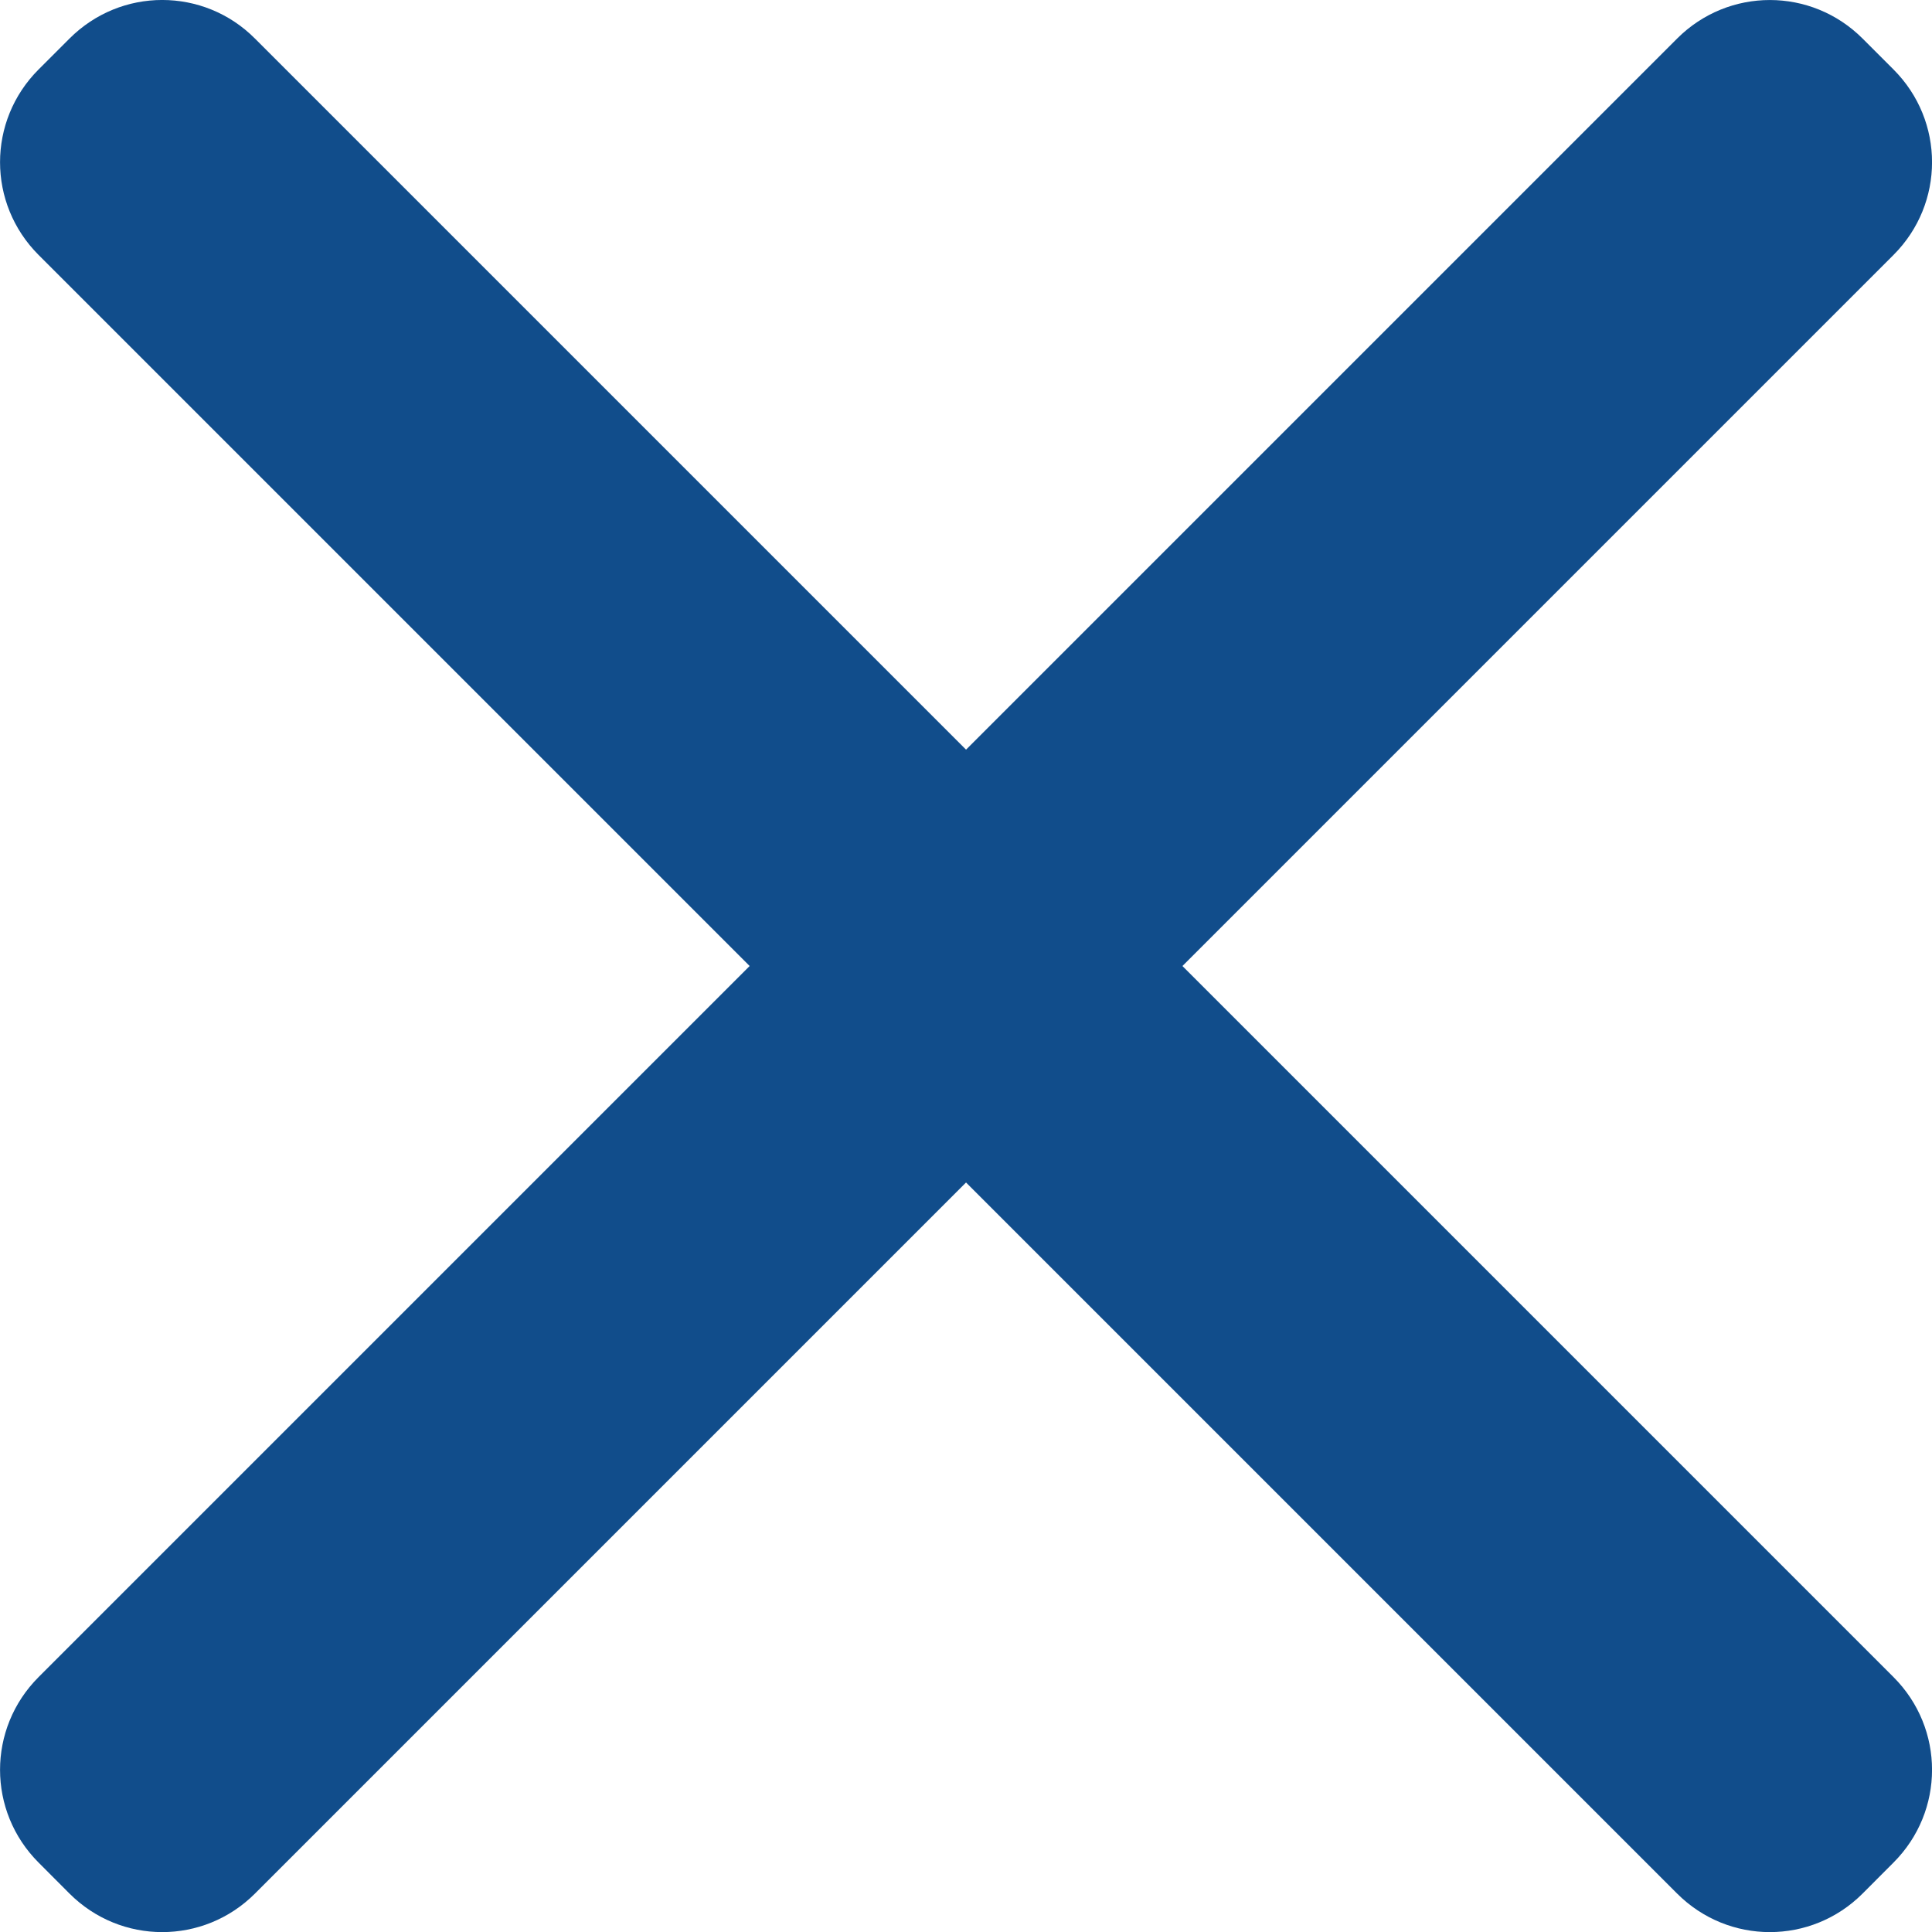
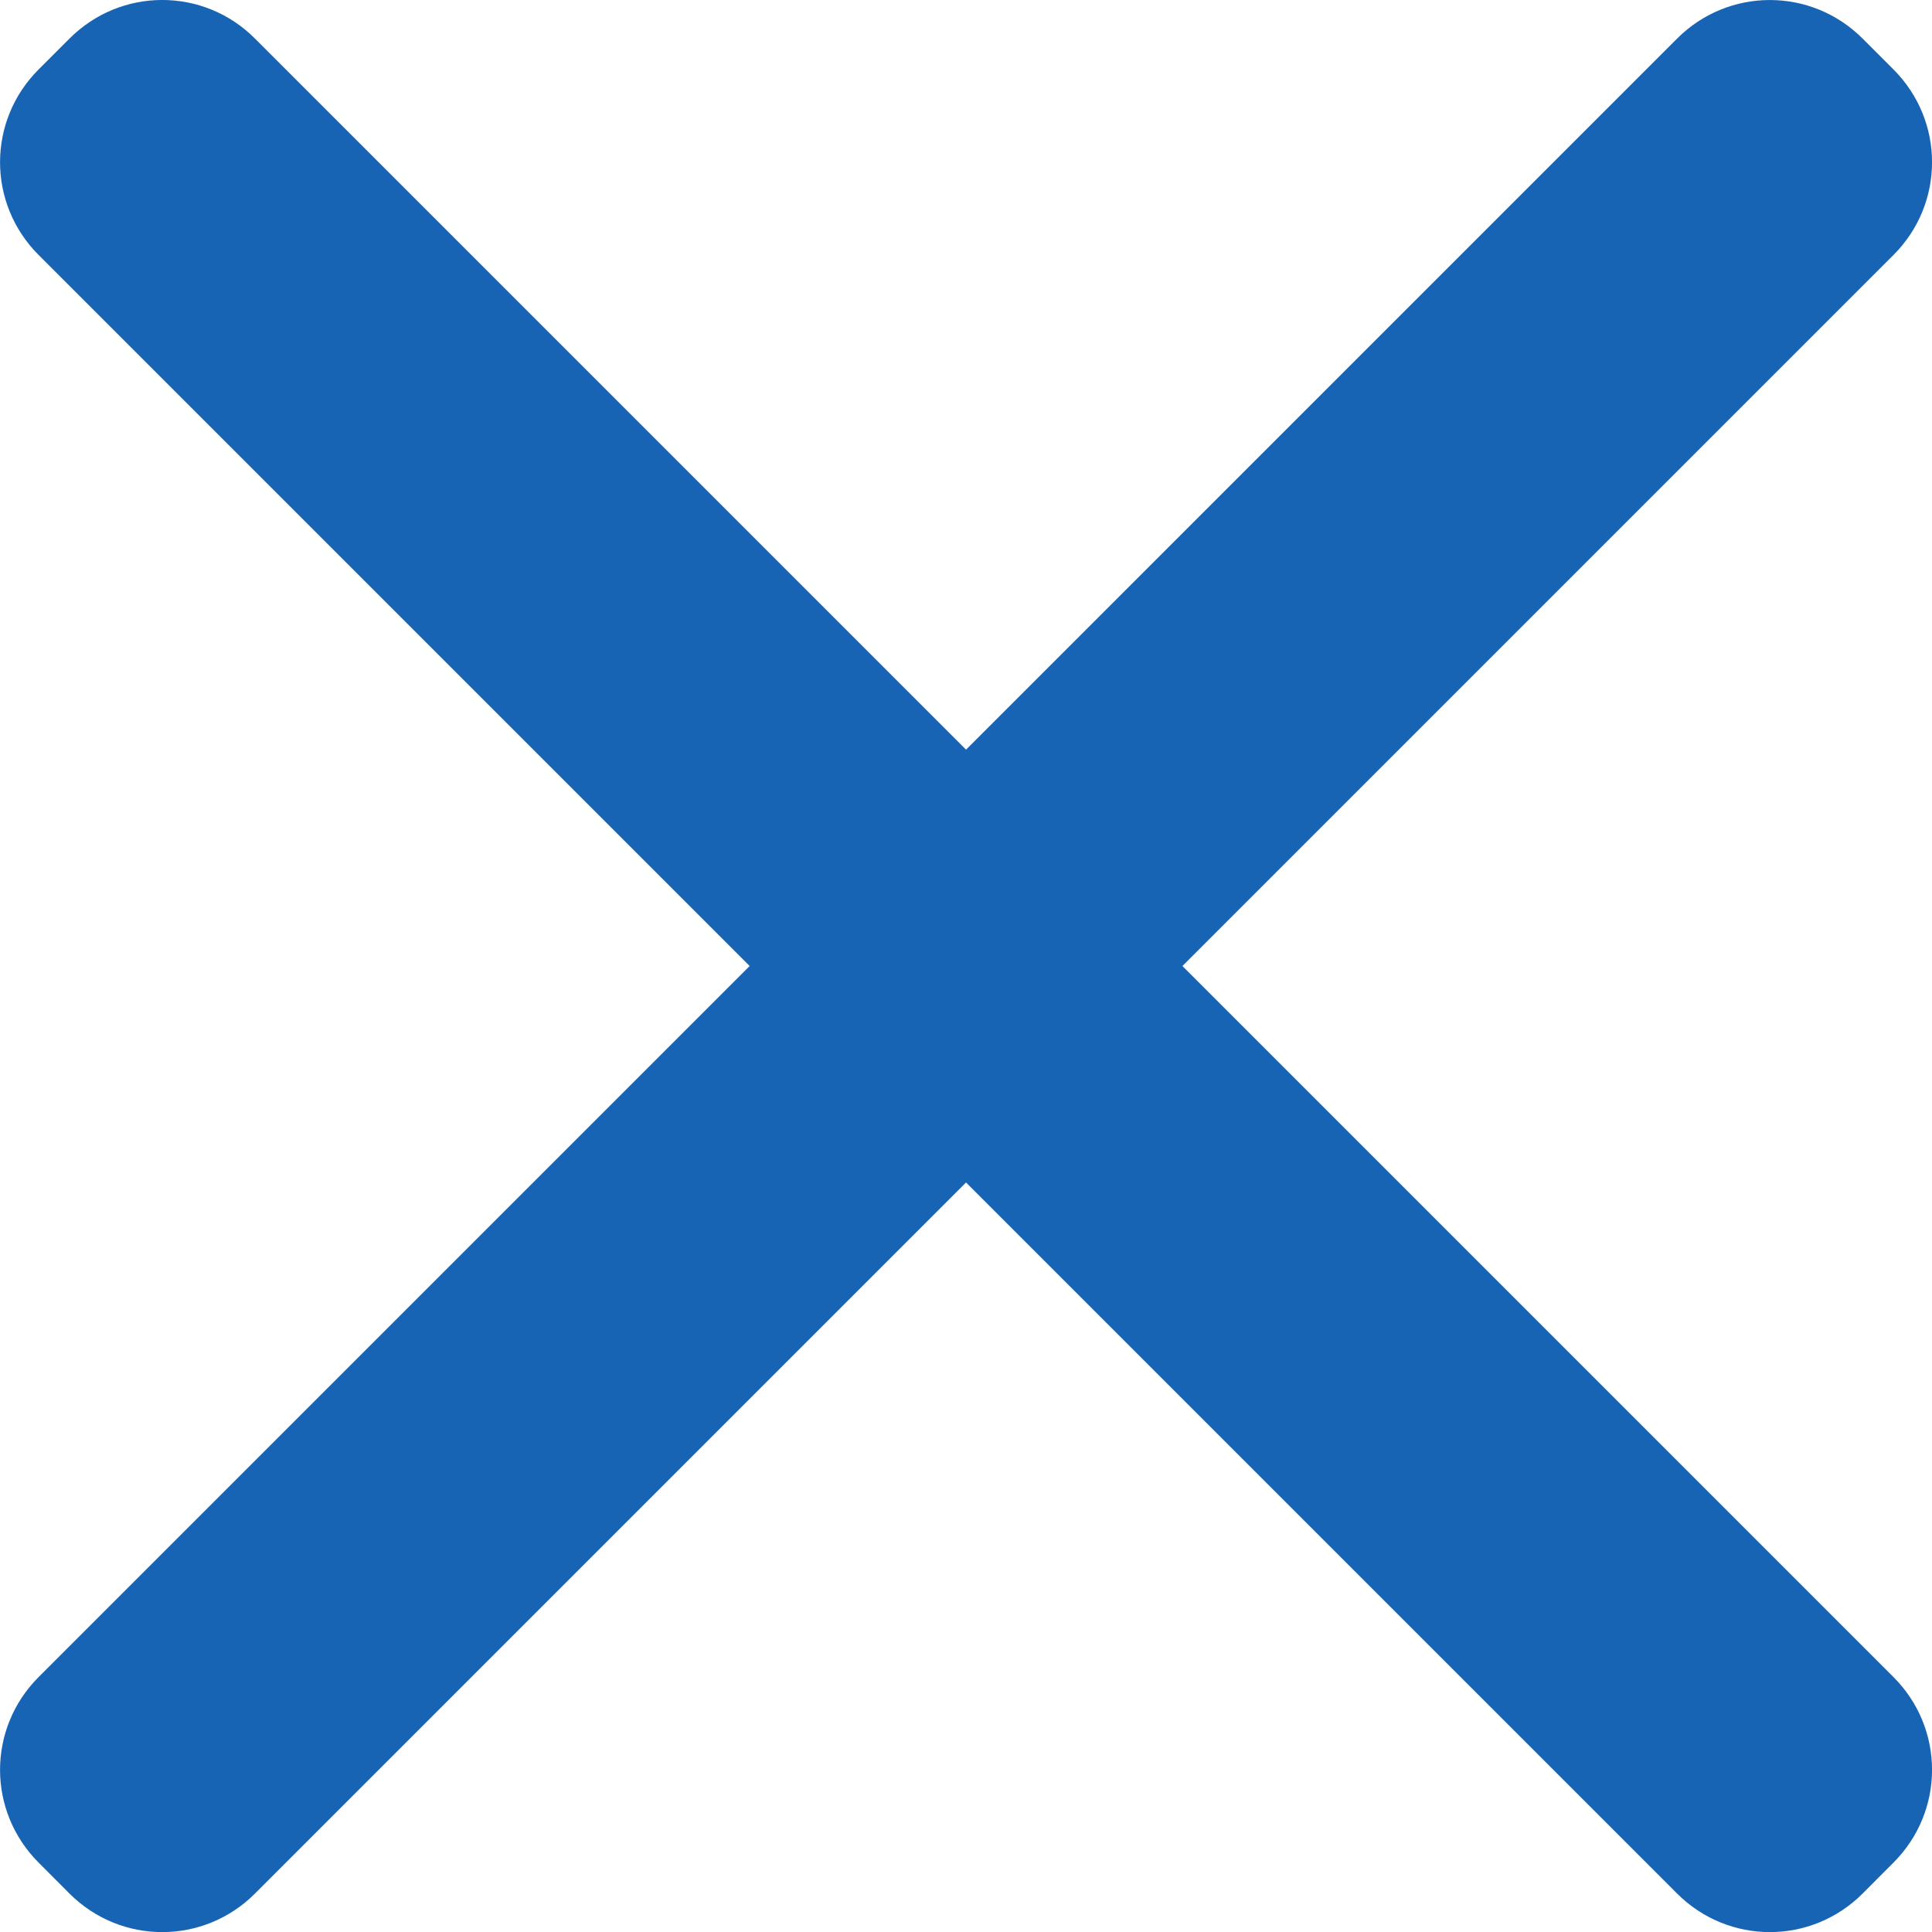
<svg xmlns="http://www.w3.org/2000/svg" width="88.378" height="88.378" viewBox="0 0 23.383 23.383" version="1.1" id="svg3553">
  <defs id="defs3550" />
  <g id="layer1">
-     <path id="rect31866" style="fill:#114d8b;fill-opacity:1;stroke:none;stroke-width:0.991;paint-order:markers fill stroke;stroke-miterlimit:4;stroke-dasharray:none" d="m 1.963,-2.6330134e-4 c -0.406,0 -0.811,0.156 -1.122,0.467 l -0.374,0.374 c -0.622,0.622 -0.622,1.623 0,2.245 l 8.606,8.606 -8.606,8.606 c -0.622,0.622 -0.622,1.623 0,2.245 l 0.374,0.375 c 0.622,0.622 1.623,0.622 2.245,0 l 8.606,-8.606 8.606,8.606 c 0.622,0.622 1.623,0.622 2.245,0 l 0.374,-0.375 c 0.622,-0.622 0.622,-1.623 0,-2.245 l -8.606,-8.606 8.606,-8.606 c 0.622,-0.622 0.622,-1.623 0,-2.245 l -0.374,-0.374 c -0.622,-0.622 -1.623,-0.622 -2.245,0 L 11.692,9.073 3.085,0.466 C 2.775,0.155 2.369,-2.6330134e-4 1.963,-2.6330134e-4 Z" />
+     <path id="rect31866" style="fill:#1764b5;fill-opacity:1;stroke:none;stroke-width:0.991;paint-order:markers fill stroke;stroke-miterlimit:4;stroke-dasharray:none" d="m 1.963,-2.6330134e-4 c -0.406,0 -0.811,0.156 -1.122,0.467 l -0.374,0.374 c -0.622,0.622 -0.622,1.623 0,2.245 l 8.606,8.606 -8.606,8.606 c -0.622,0.622 -0.622,1.623 0,2.245 l 0.374,0.375 c 0.622,0.622 1.623,0.622 2.245,0 l 8.606,-8.606 8.606,8.606 c 0.622,0.622 1.623,0.622 2.245,0 l 0.374,-0.375 c 0.622,-0.622 0.622,-1.623 0,-2.245 l -8.606,-8.606 8.606,-8.606 c 0.622,-0.622 0.622,-1.623 0,-2.245 l -0.374,-0.374 c -0.622,-0.622 -1.623,-0.622 -2.245,0 L 11.692,9.073 3.085,0.466 C 2.775,0.155 2.369,-2.6330134e-4 1.963,-2.6330134e-4 Z" />
  </g>
</svg>
